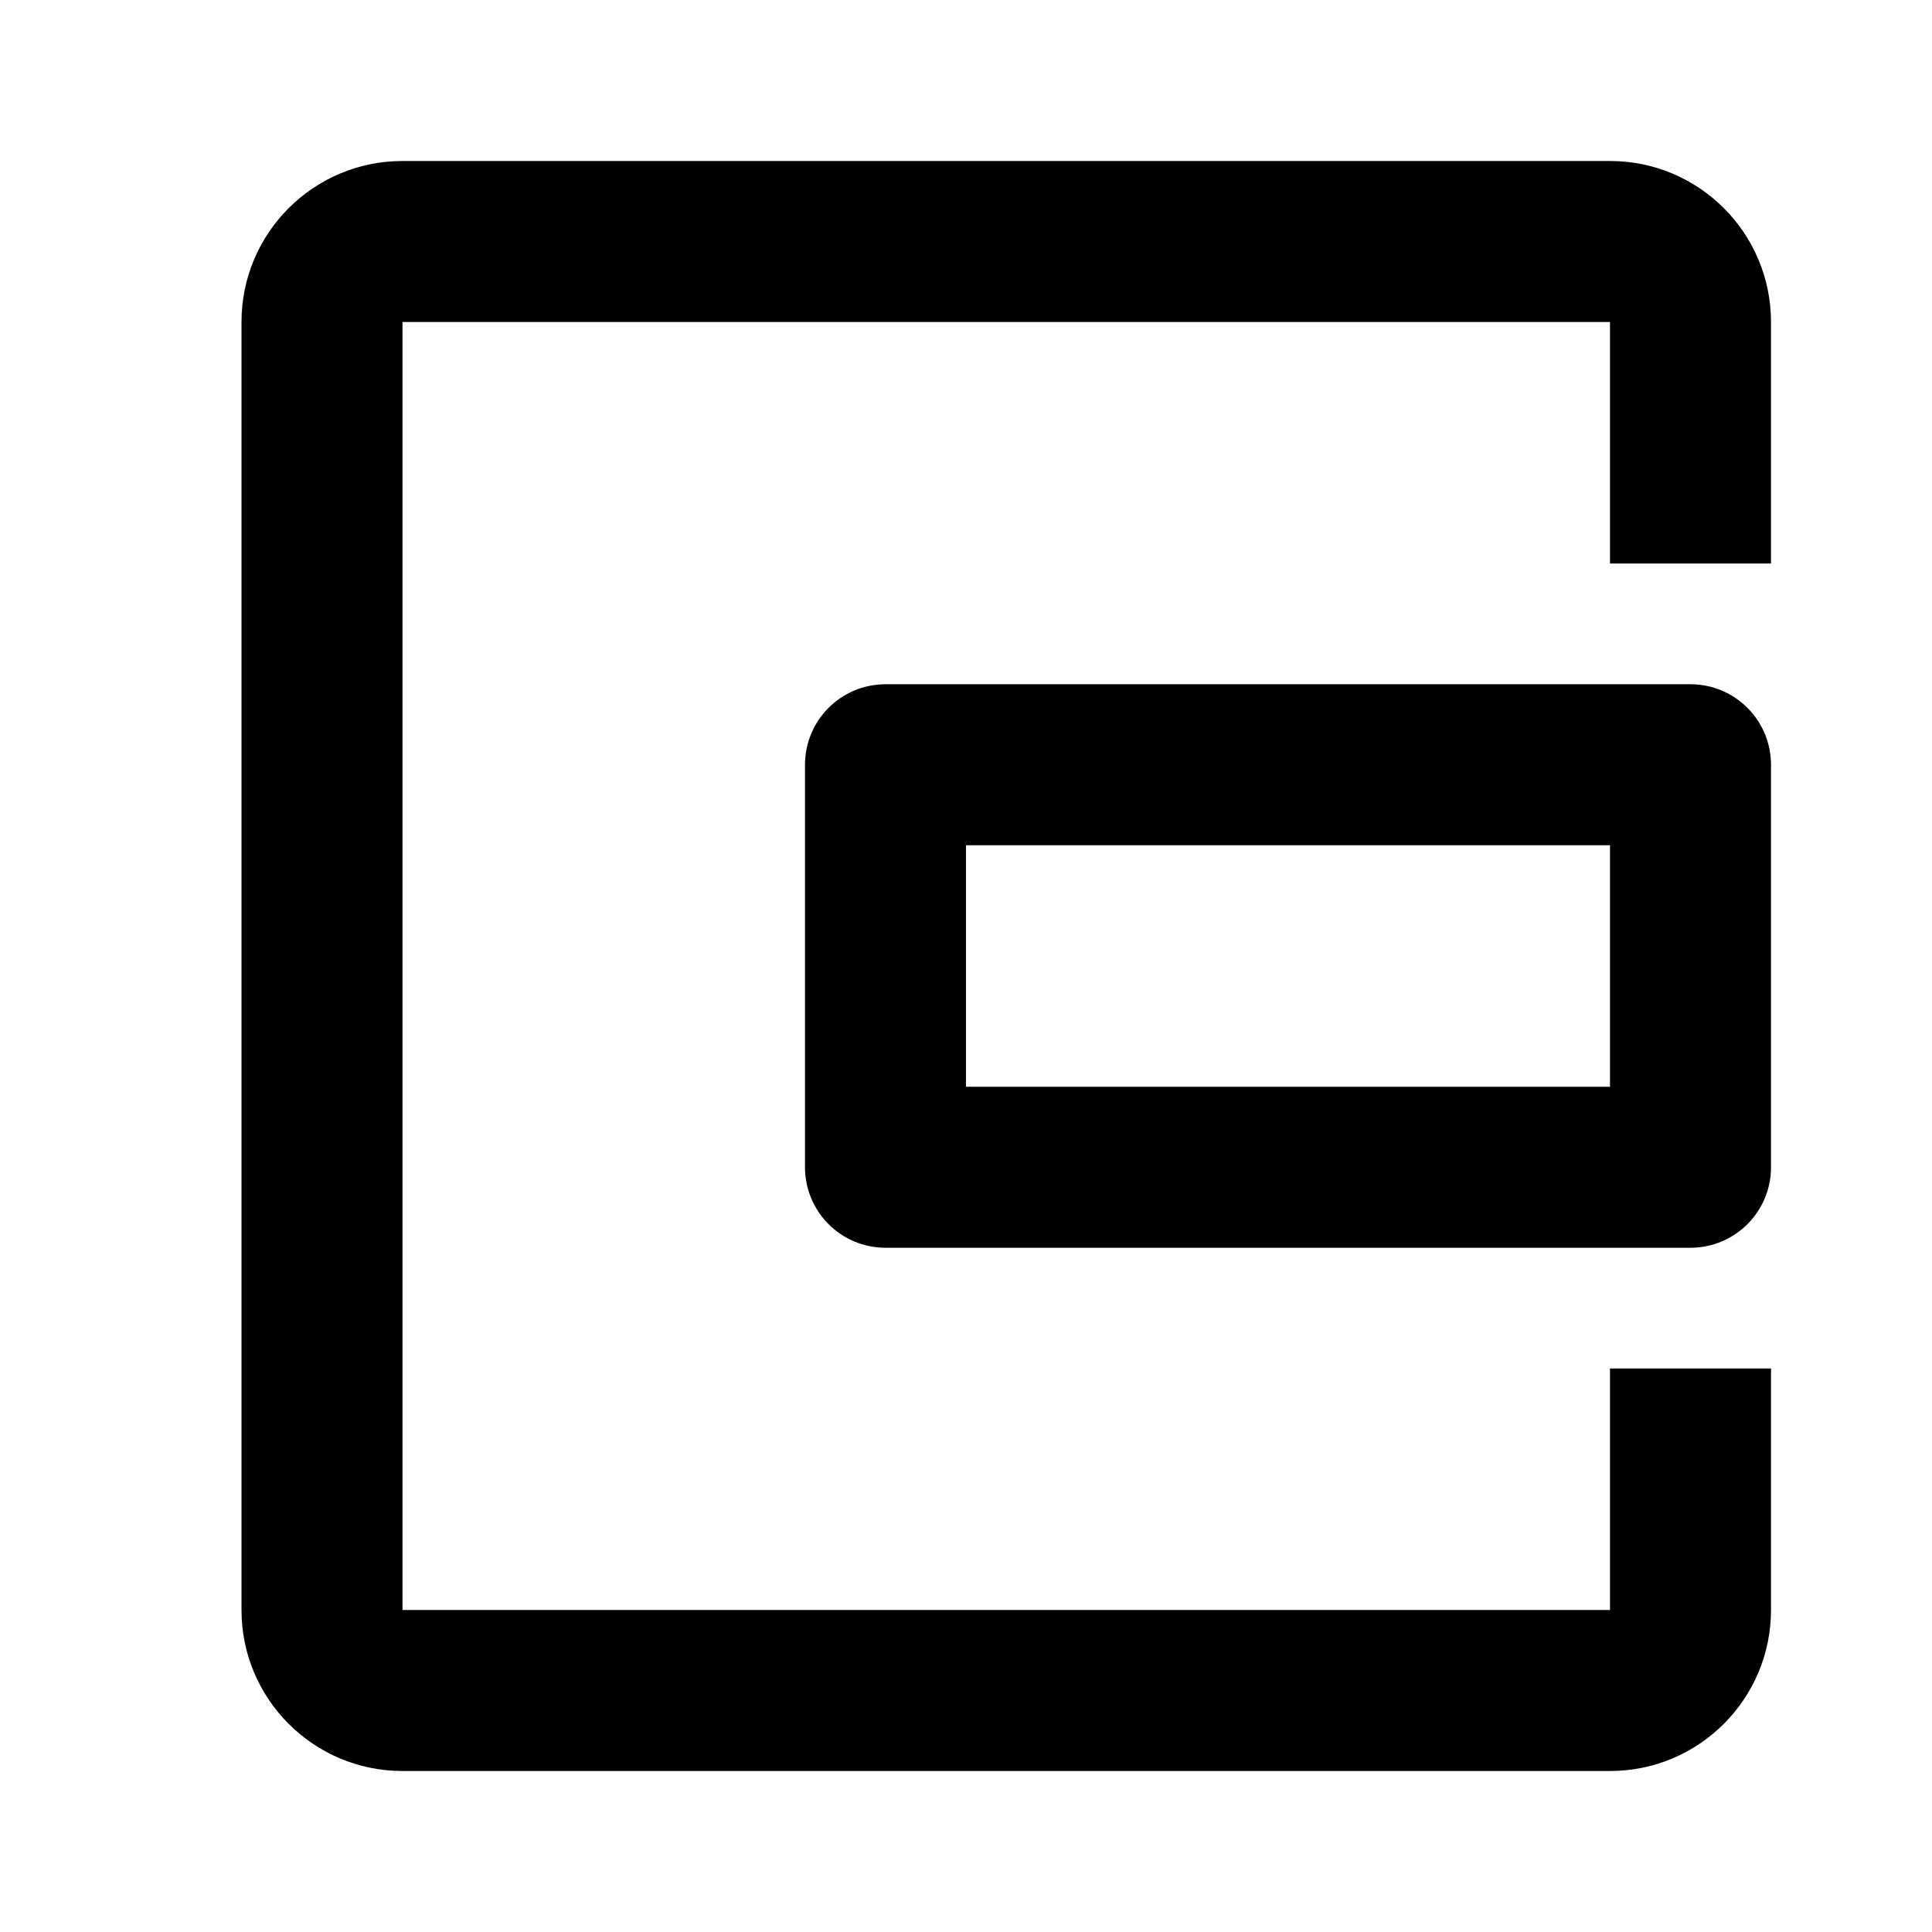
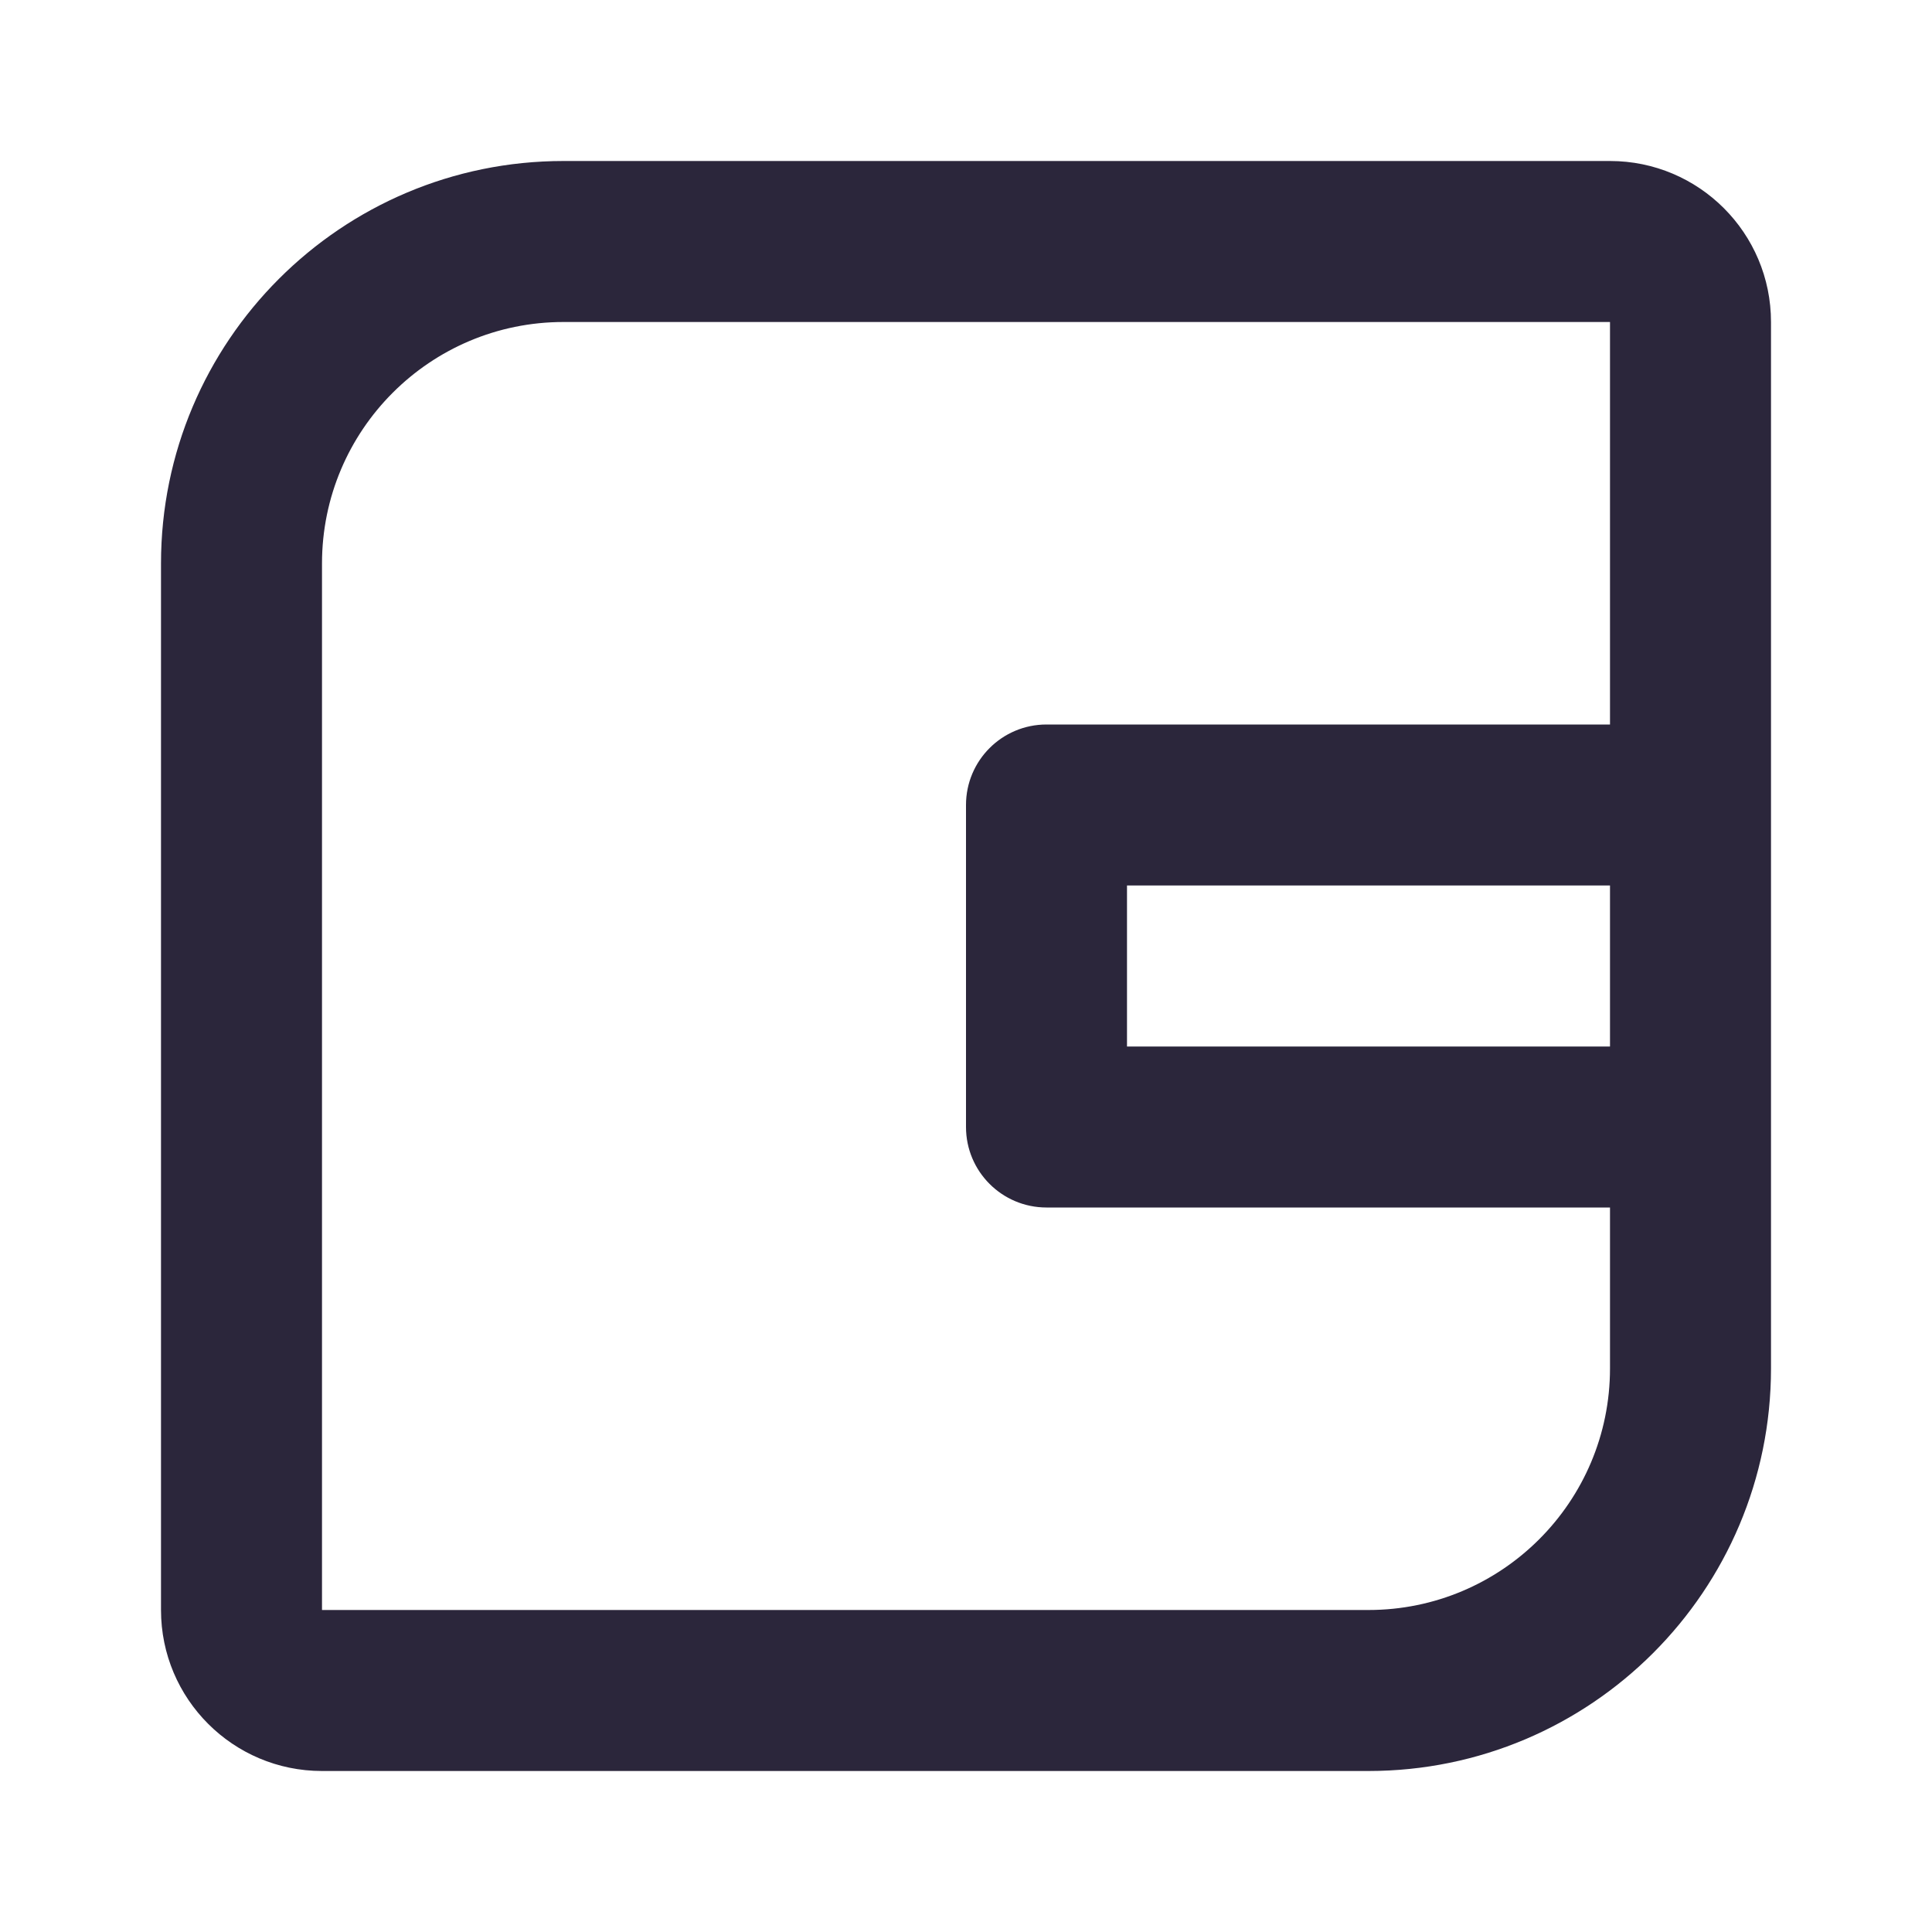
<svg xmlns="http://www.w3.org/2000/svg" fill="none" viewBox="0 0 24 24">
-   <path data-follow-fill="#000" d="M20 4H5v16h15v-3h2v3a2 2 0 0 1-2 2H5a2 2 0 0 1-2-2V4a2 2 0 0 1 2-2h15a2 2 0 0 1 2 2v3h-2V4Zm-8 9.5h8v-3h-8v3Zm-2-4a1 1 0 0 1 1-1h10a1 1 0 0 1 1 1v5a1 1 0 0 1-1 1H11a1 1 0 0 1-1-1v-5Z" fill="#000" />
+   <path fill="#2B263B" d="M7 4a3 3 0 0 0-3 3v13h13c1.656 0 3-1.344 3-3.001V15h-7a1 1 0 0 1-1-1v-4a1 1 0 0 1 1-1h7V4H7Zm13 9v-2h-6v2h6Zm2 3.999A5.001 5.001 0 0 1 17 22H4a2 2 0 0 1-2-2V7a5 5 0 0 1 5-5h13a2 2 0 0 1 2 2.001V17Z" data-follow-fill="#2B263B" />
</svg>
